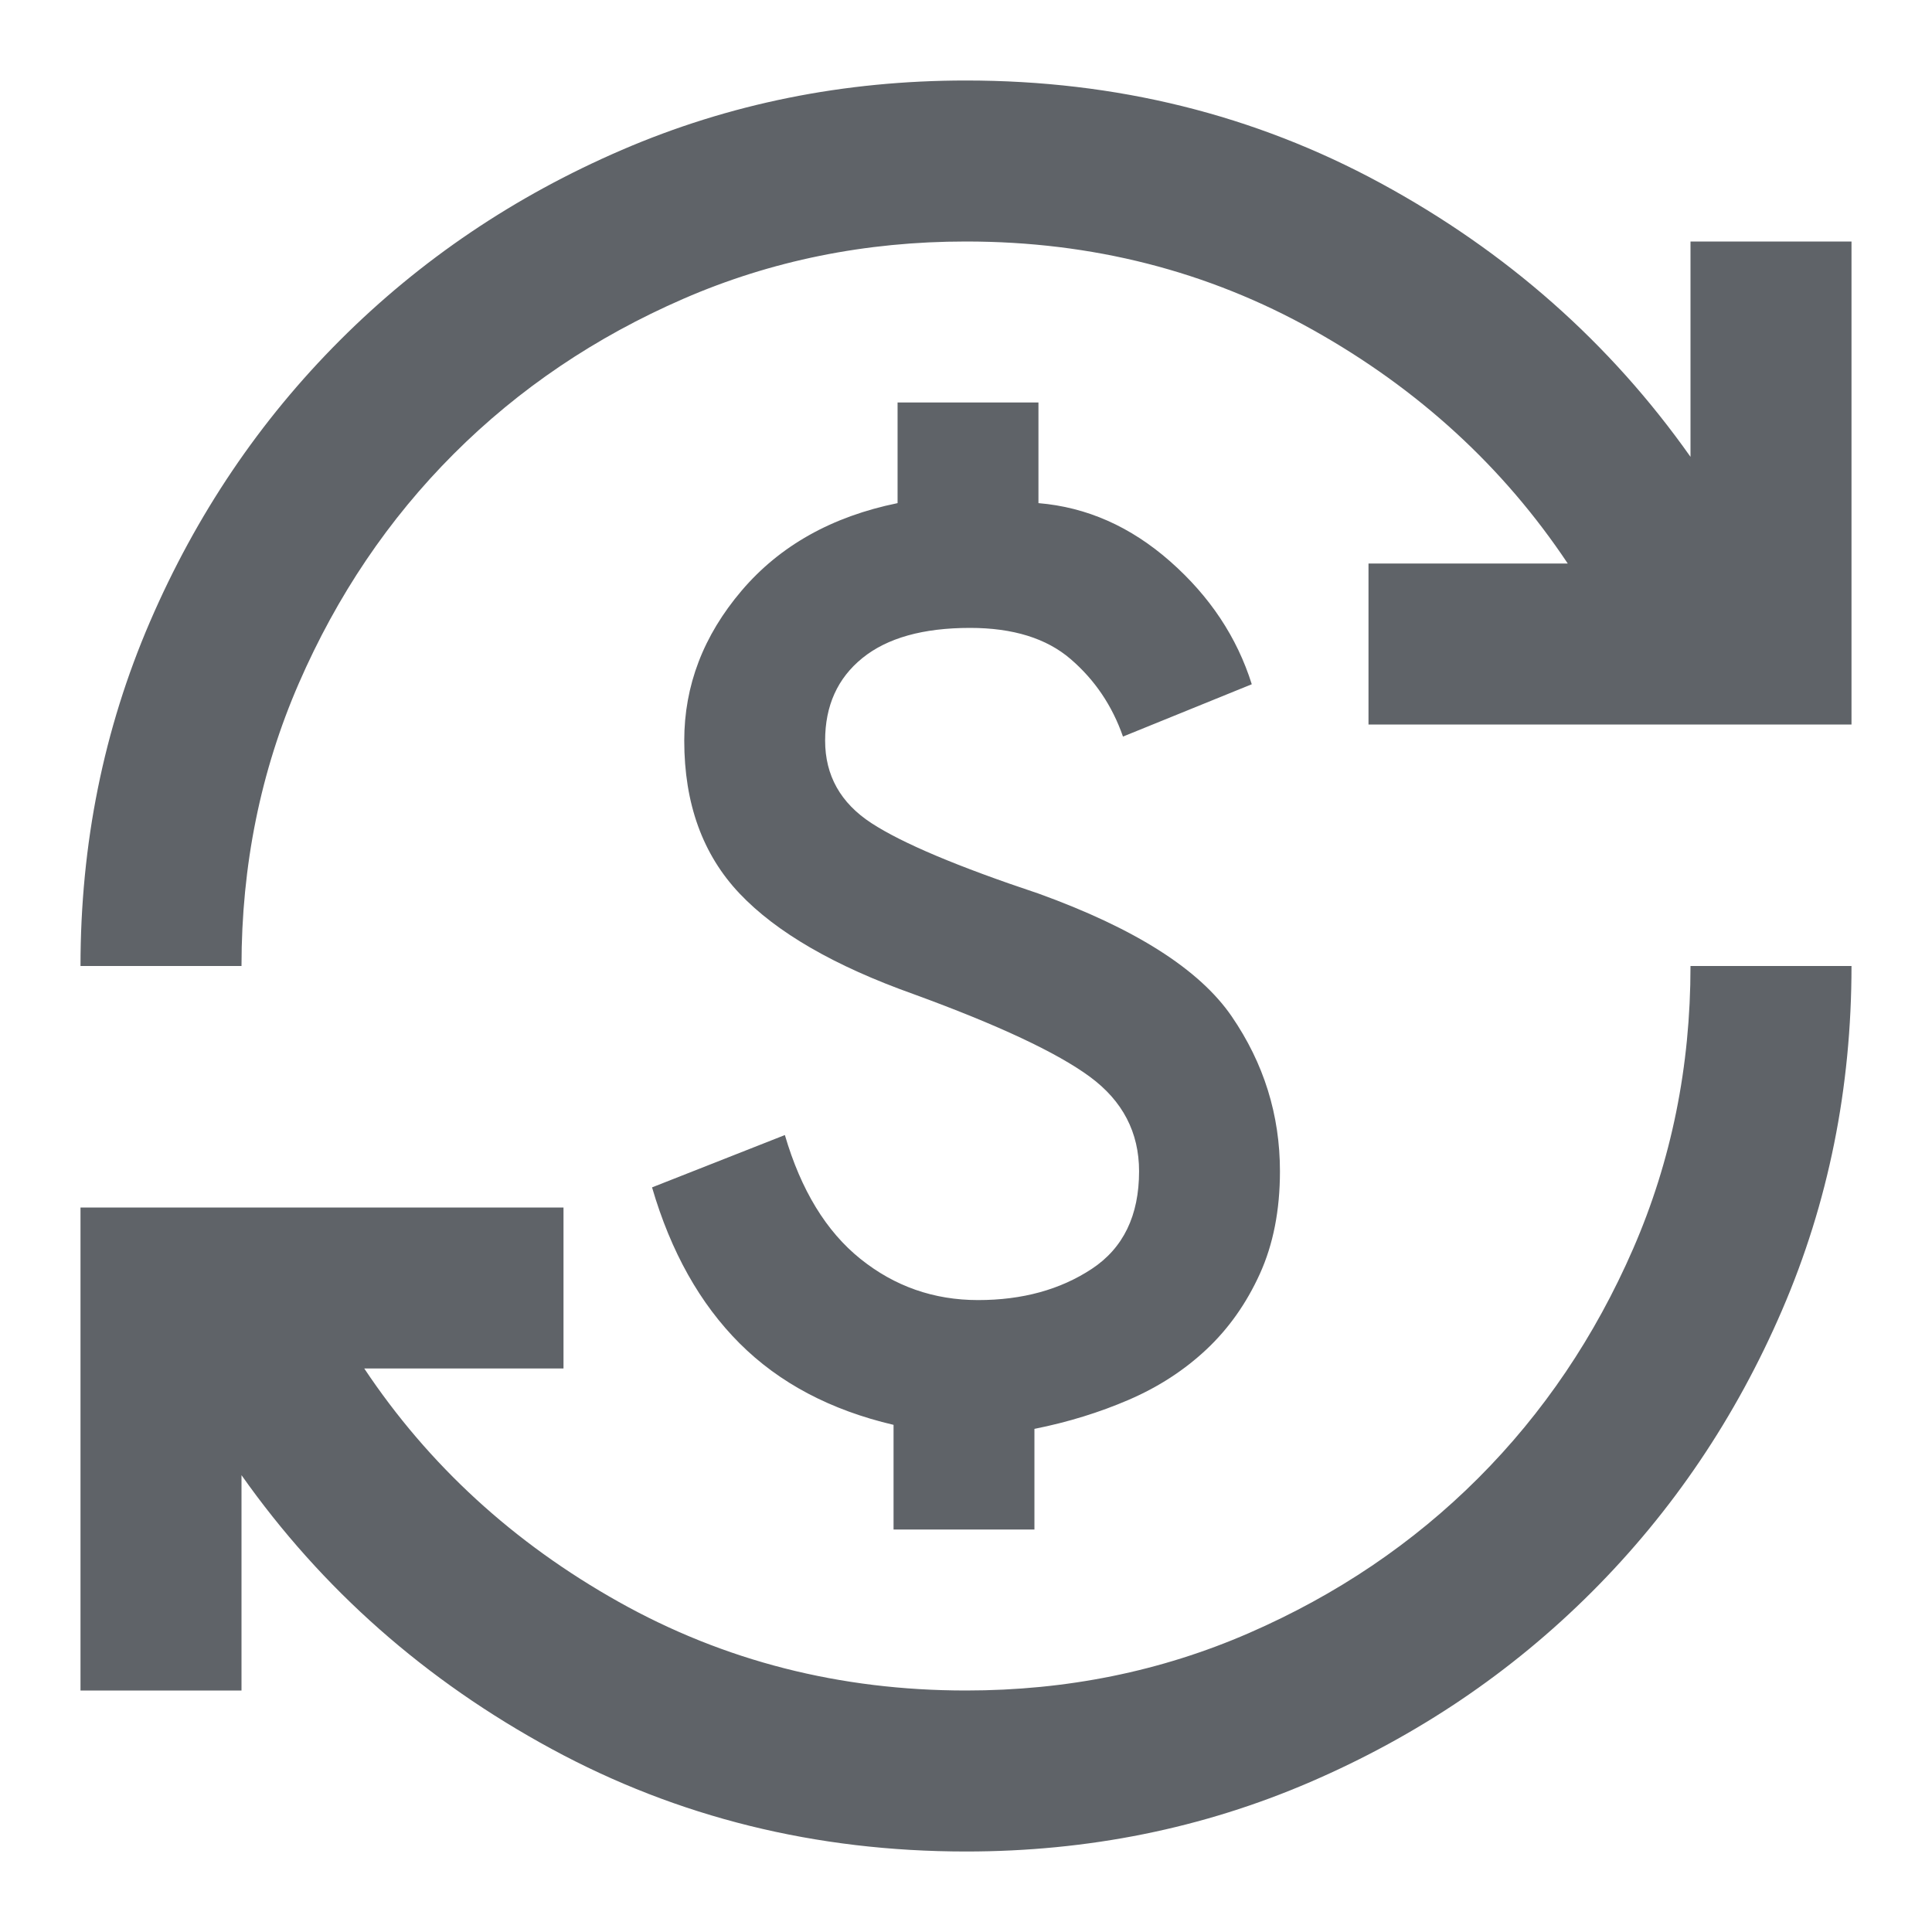
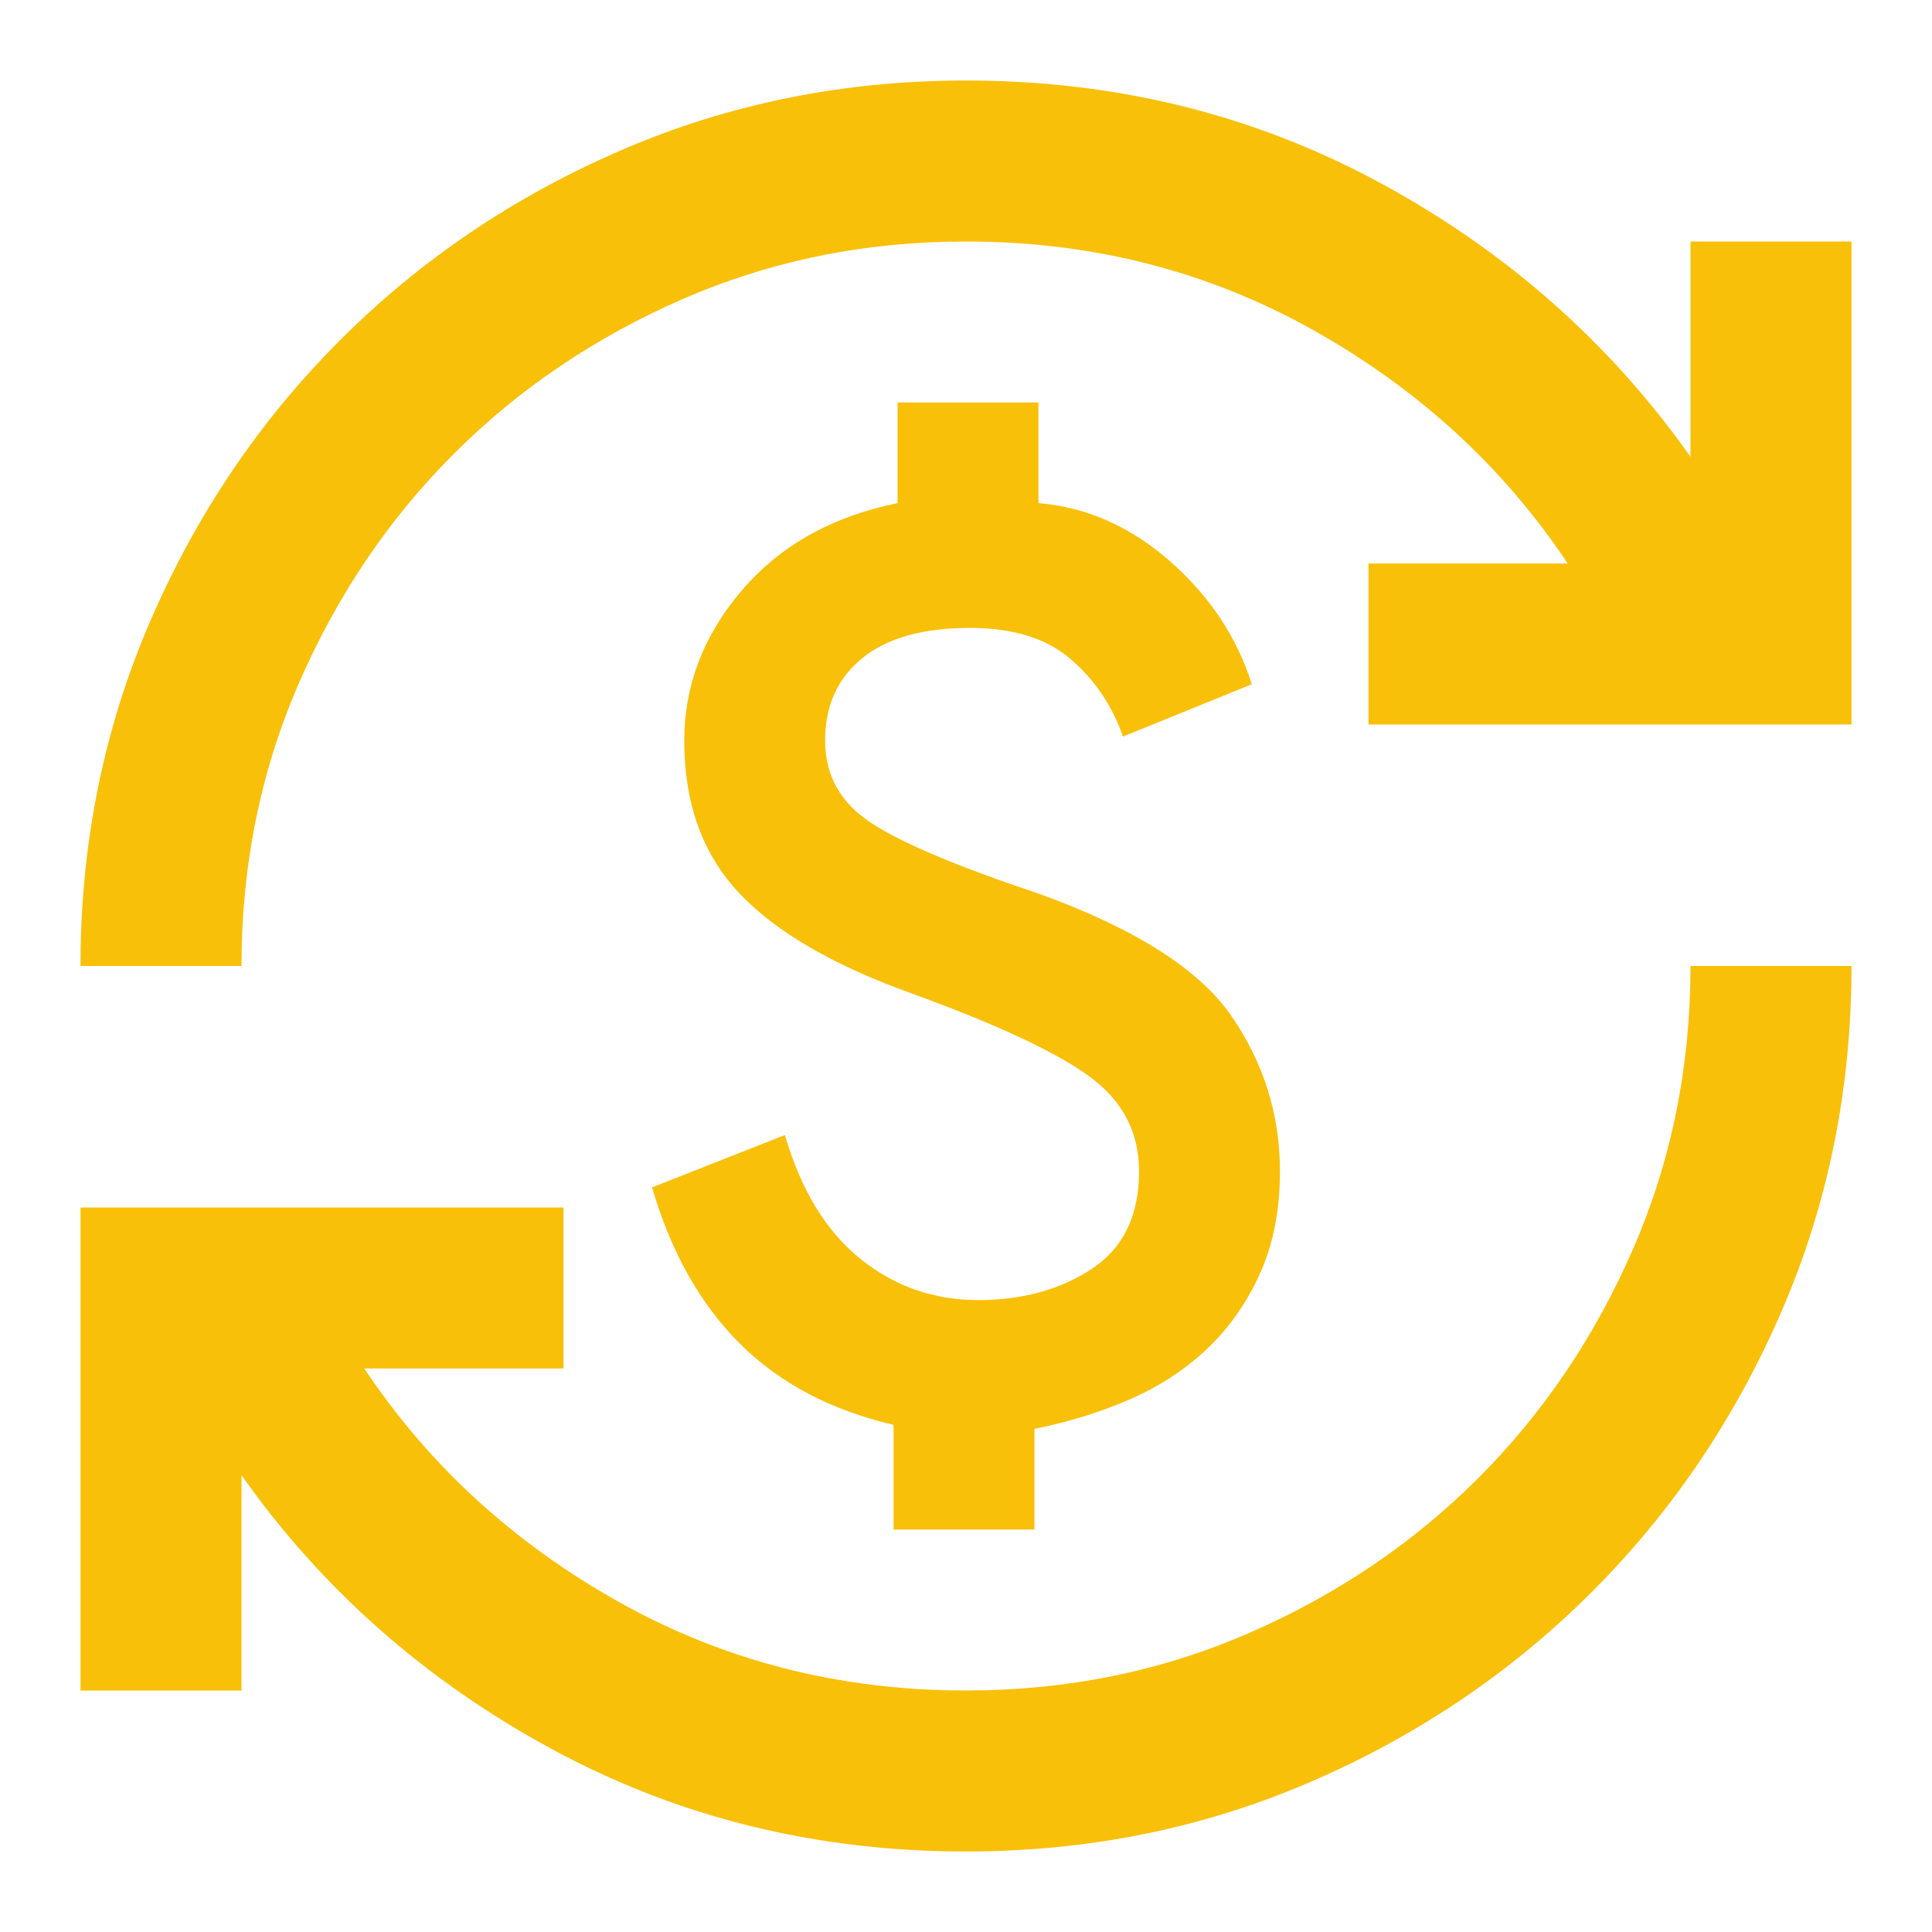
- <svg xmlns="http://www.w3.org/2000/svg" height="24px" viewBox="0 -960 960 960" width="24px" fill="#5f6368">
+ <svg xmlns="http://www.w3.org/2000/svg" height="24px" viewBox="0 -960 960 960" width="24px" fill="#F8C009">
  <path d="M480-40q-112 0-206-51T120-227v107H40v-240h240v80h-99q48 72 126.5 116T480-120q75 0 140.5-28.5t114-77q48.5-48.5 77-114T840-480h80q0 91-34.5 171T791-169q-60 60-140 94.5T480-40Zm-36-160v-52q-47-11-76.5-40.5T324-370l66-26q12 41 37.5 61.5T486-314q33 0 56.5-15.5T566-378q0-29-24.5-47T454-466q-59-21-86.5-50T340-592q0-41 28.5-74.5T446-710v-50h70v50q36 3 65.5 29t40.5 61l-64 26q-8-23-26-38.5T482-648q-35 0-53.5 15T410-592q0 26 23 41t83 35q72 26 96 61t24 77q0 29-10 51t-26.5 37.5Q583-274 561-264.5T514-250v50h-70ZM40-480q0-91 34.5-171T169-791q60-60 140-94.5T480-920q112 0 206 51t154 136v-107h80v240H680v-80h99q-48-72-126.5-116T480-840q-75 0-140.5 28.5t-114 77q-48.5 48.5-77 114T120-480H40Z" />
</svg>
